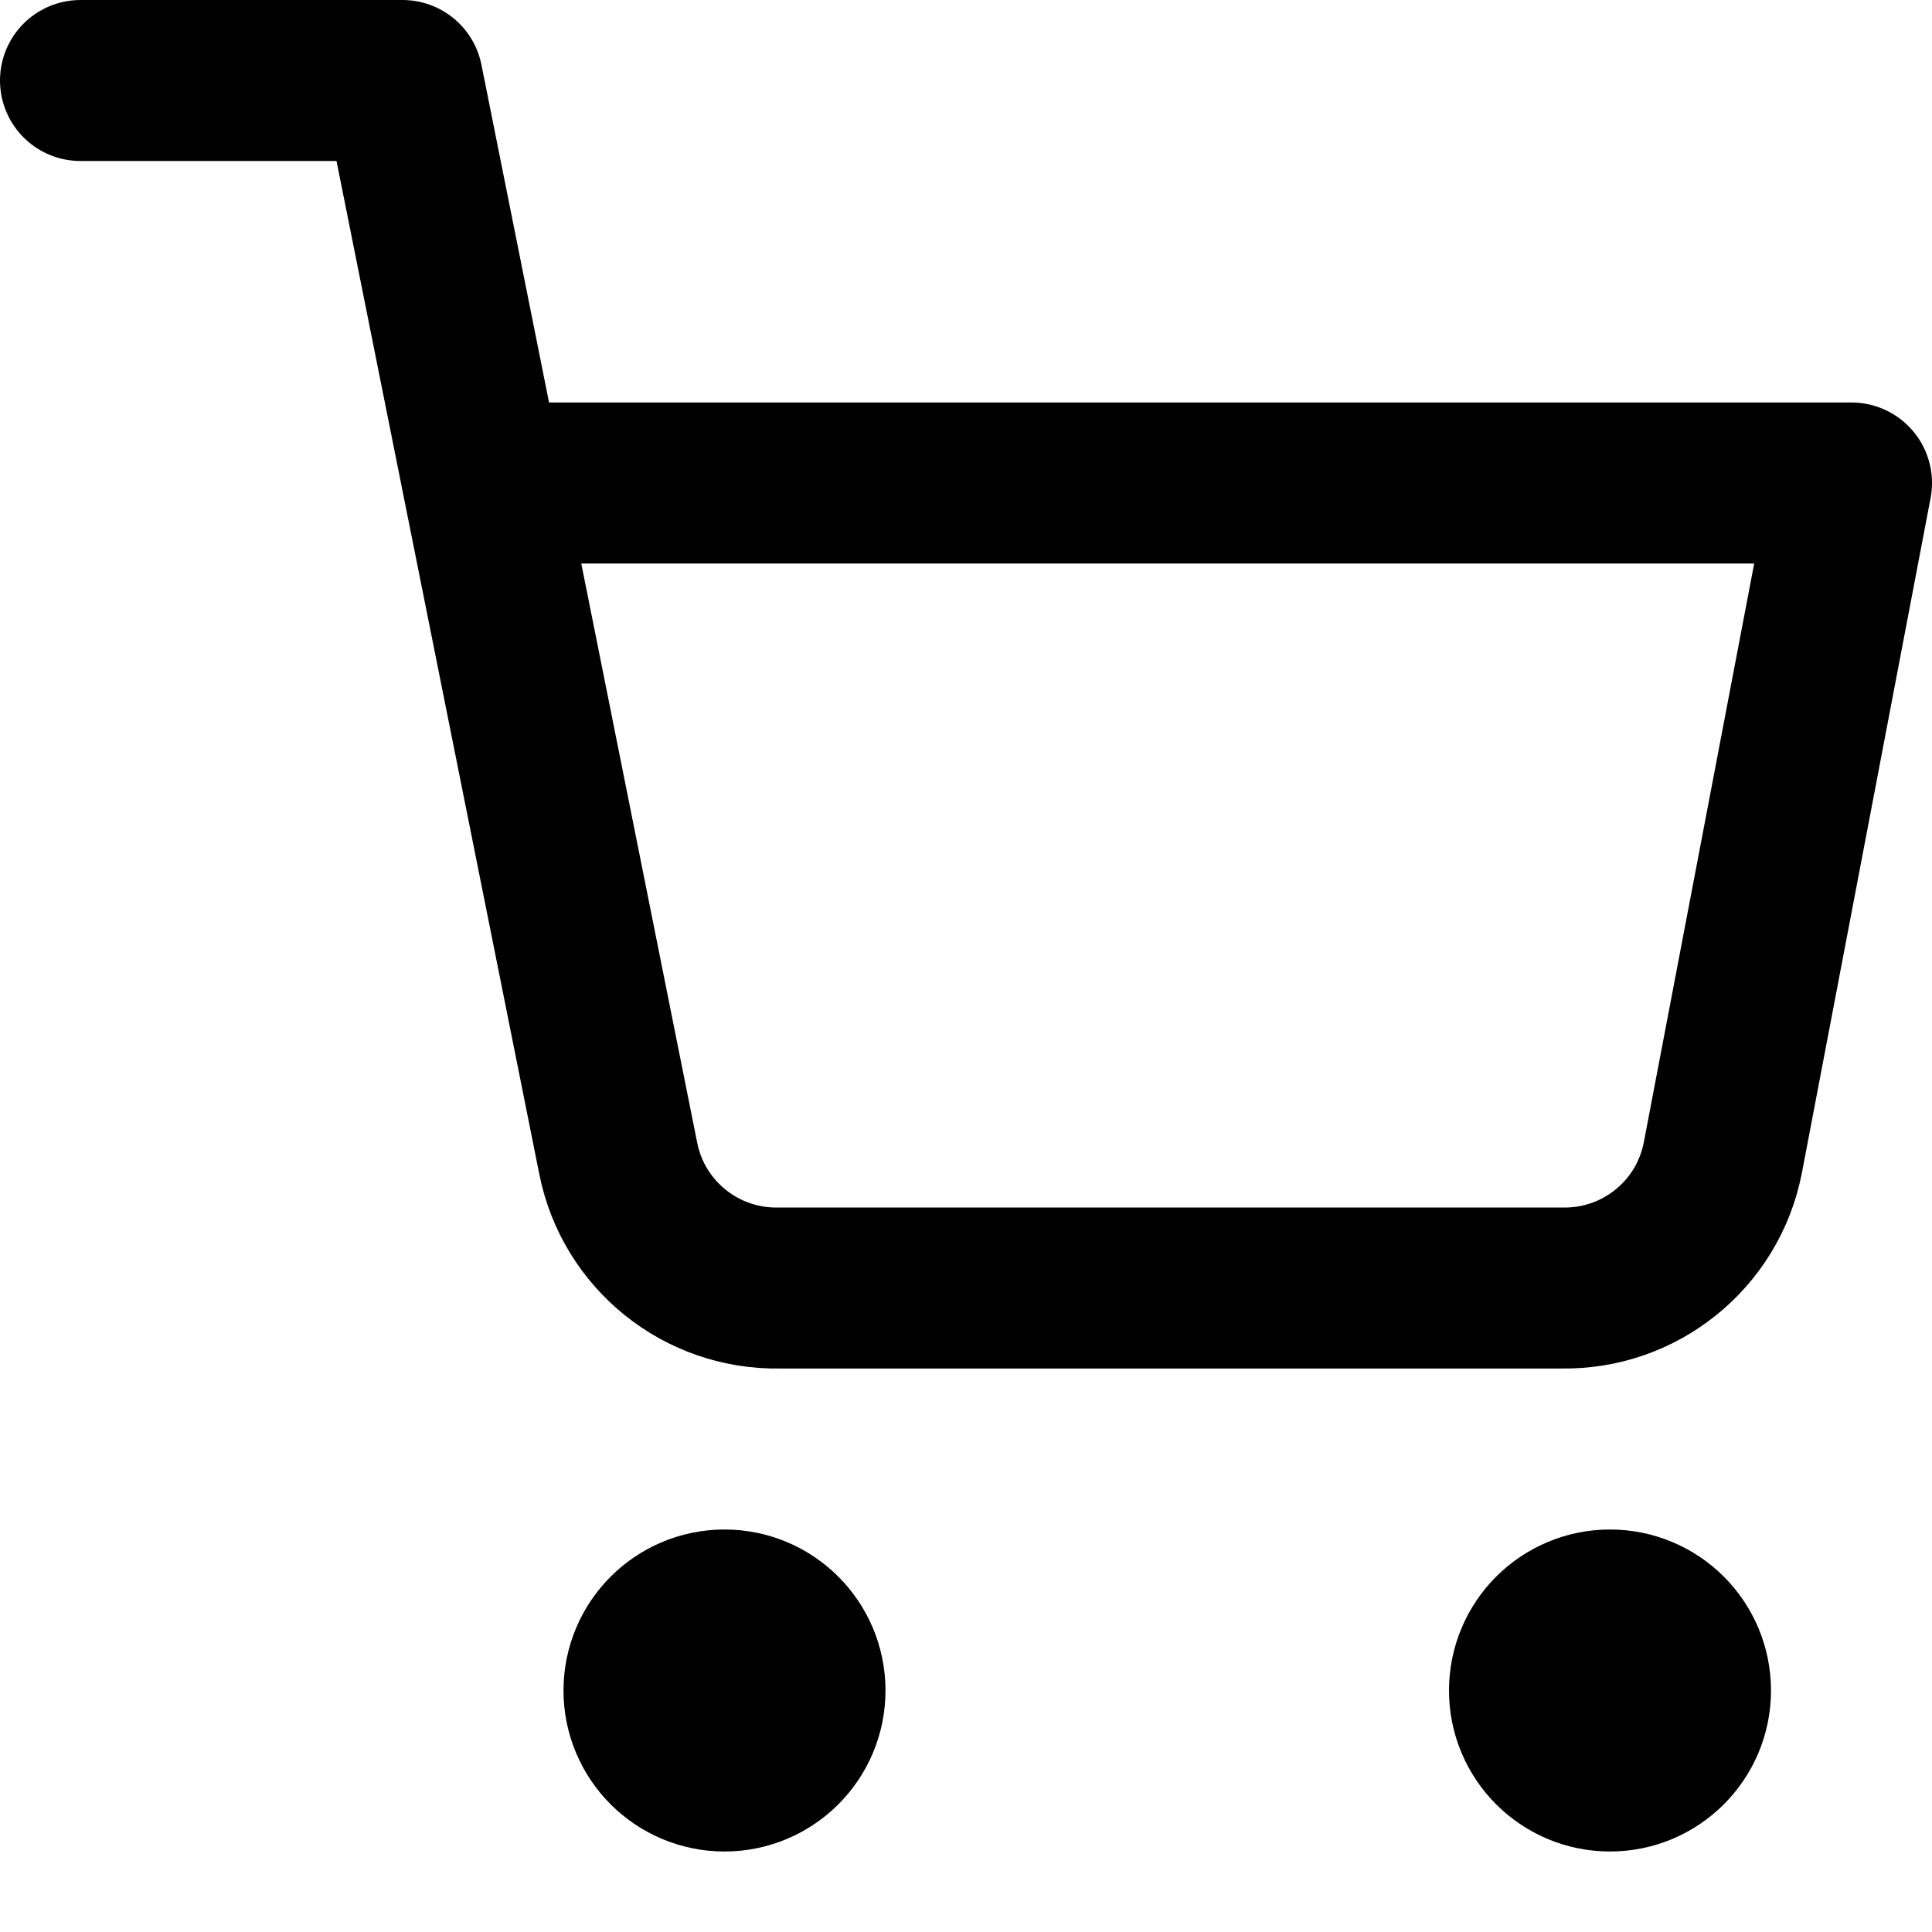
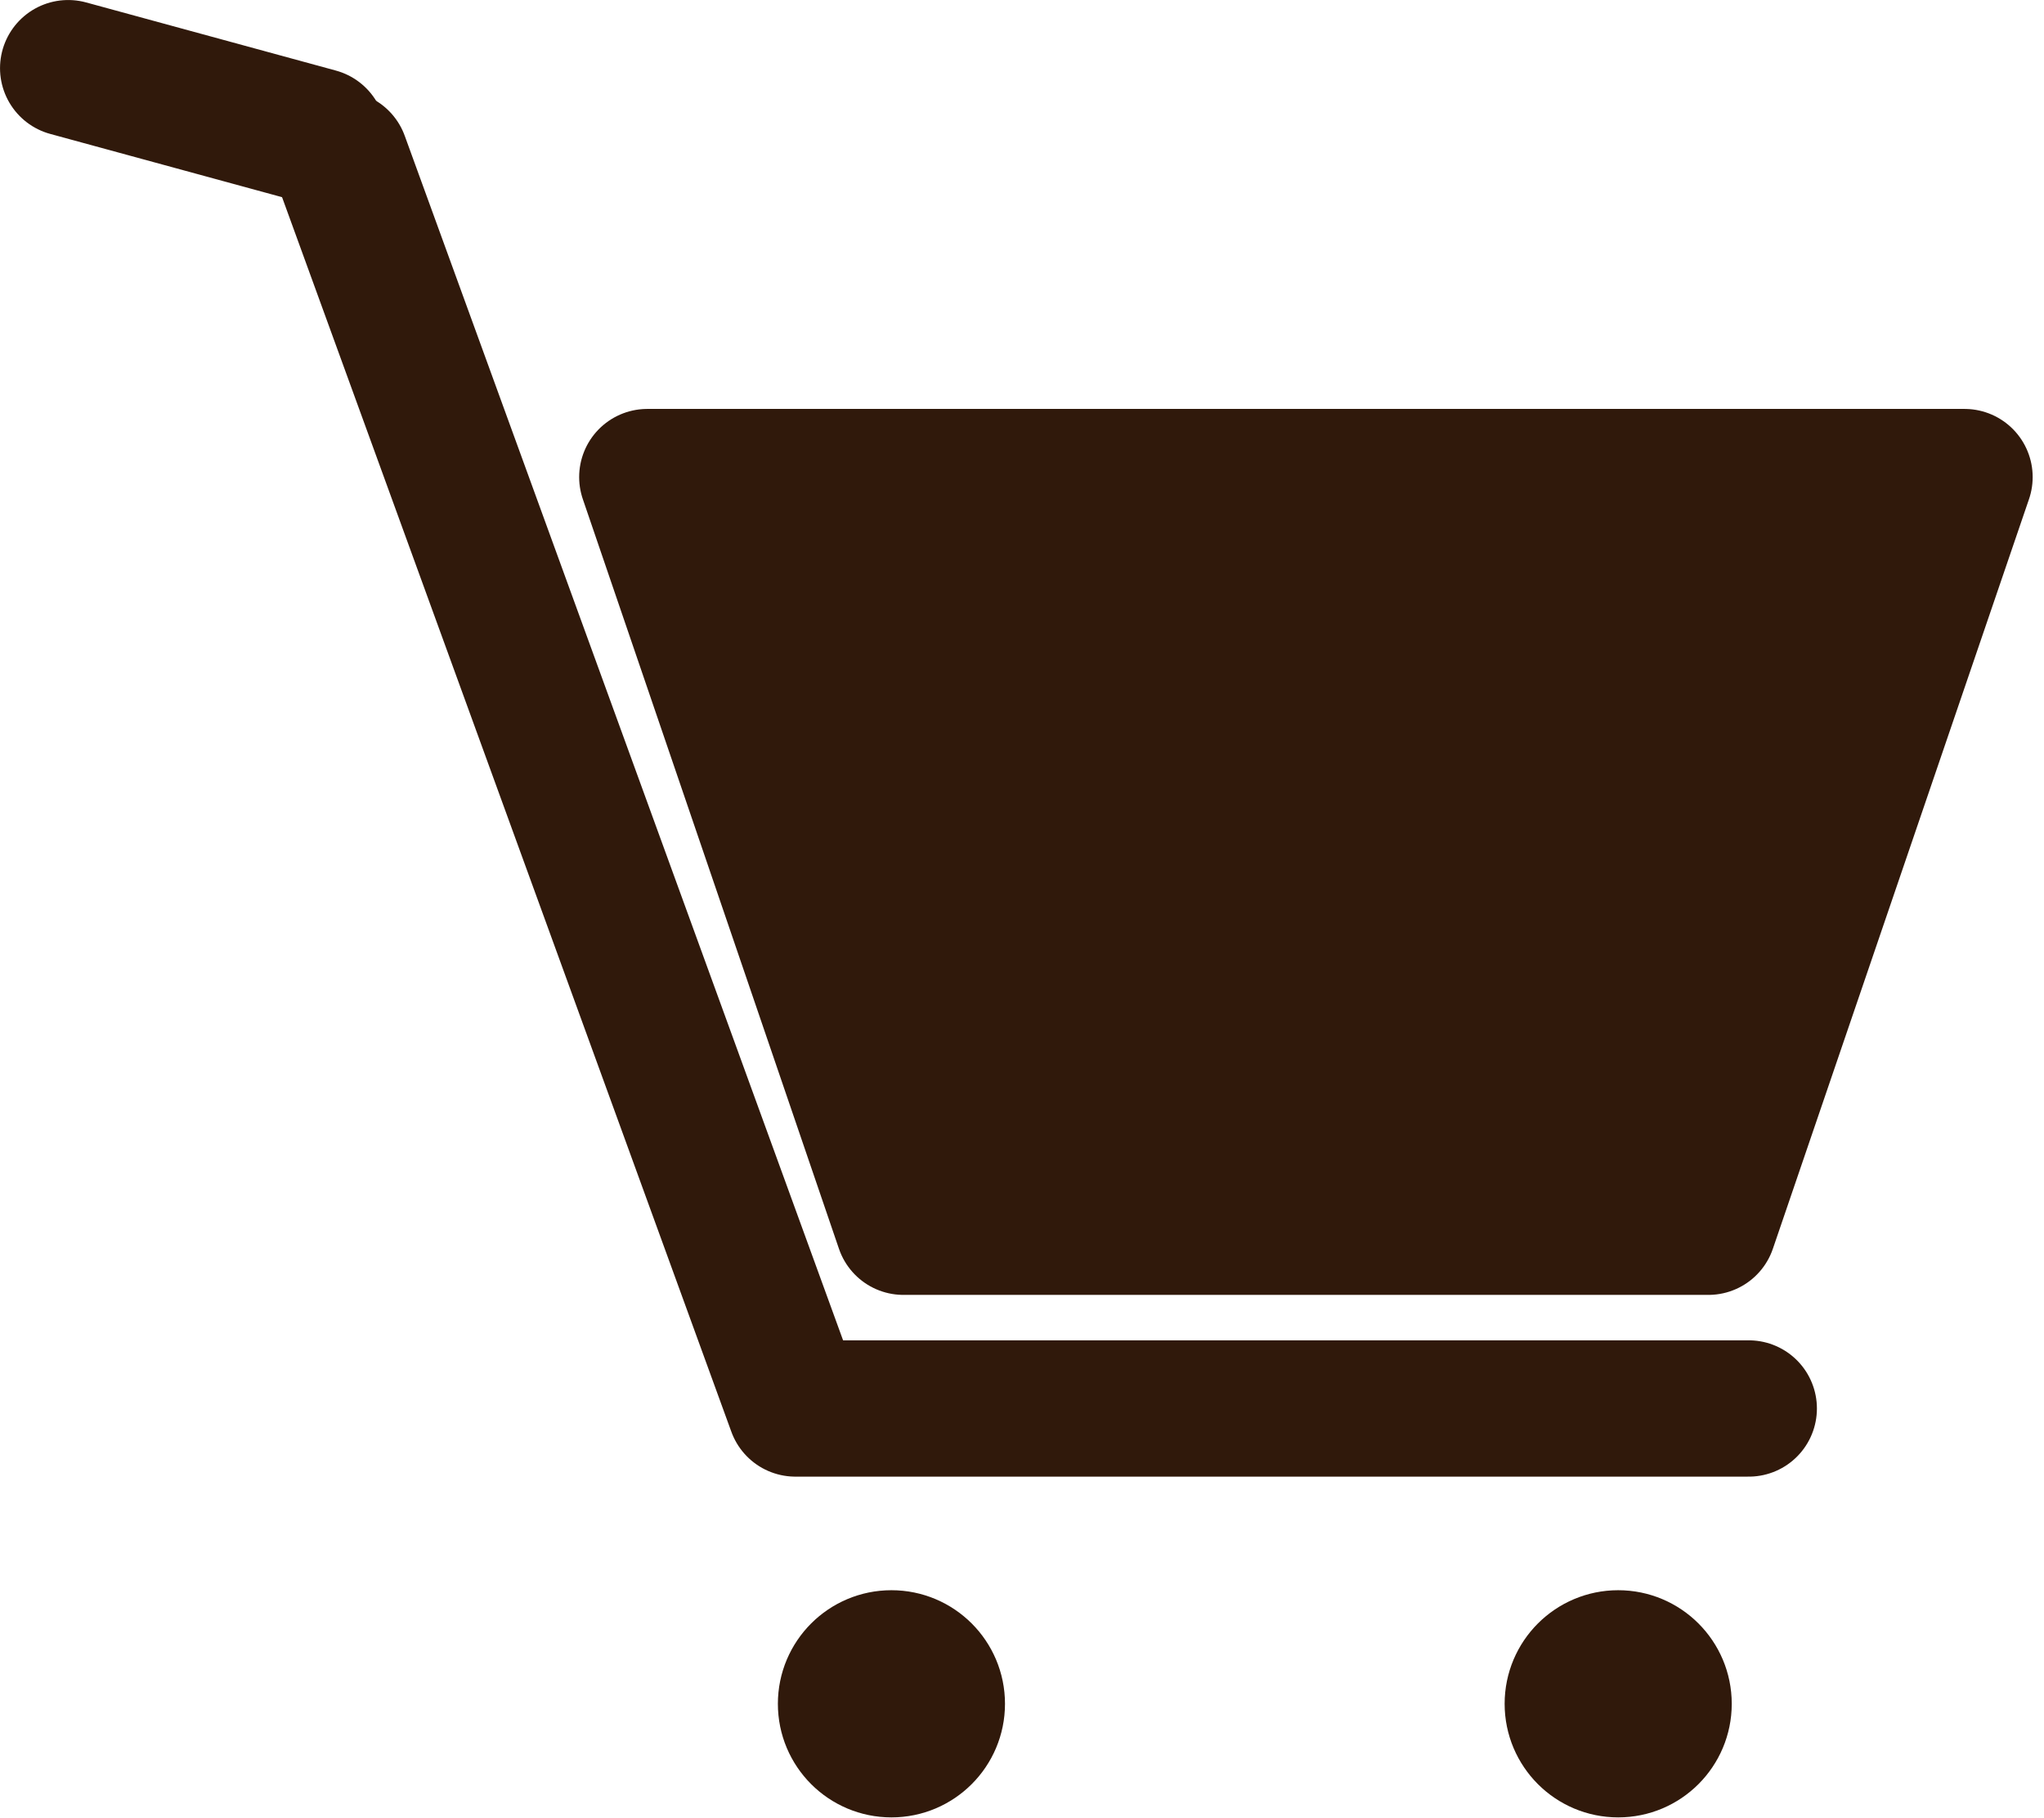
- <svg xmlns="http://www.w3.org/2000/svg" viewBox="0 0 24 24" fill="none" stroke="currentColor" stroke-width="2" stroke-linecap="round" stroke-linejoin="round">
-   <circle cx="9" cy="21" r="1" />
-   <circle cx="20" cy="21" r="1" />
-   <path d="M1 1h4l2.68 13.39a2 2 0 0 0 2 1.61h9.72a2 2 0 0 0 2-1.61L23 6H6" />
+ <svg xmlns="http://www.w3.org/2000/svg" width="90" height="80" viewBox="0 0 90 80" fill="none">
+   <path d="M39.779 54.001L28.501 21.001H86.501L75.223 54.001H39.779Z" fill="#30190B" stroke="#30190B" stroke-width="6" stroke-linecap="round" stroke-linejoin="round" />
+   <path d="M14.001 6.001L3.001 3.001" stroke="#30190B" stroke-width="6" stroke-linecap="round" />
+   <path d="M15.001 7.001L35.022 62.001H77.001" stroke="#30190B" stroke-width="6" stroke-linecap="round" stroke-linejoin="round" />
+   <circle cx="39.251" cy="75.001" r="3" fill="#30190B" stroke="#30190B" stroke-width="4" />
+   <circle cx="71.251" cy="75.001" r="3" fill="#30190B" stroke="#30190B" stroke-width="4" />
</svg>
